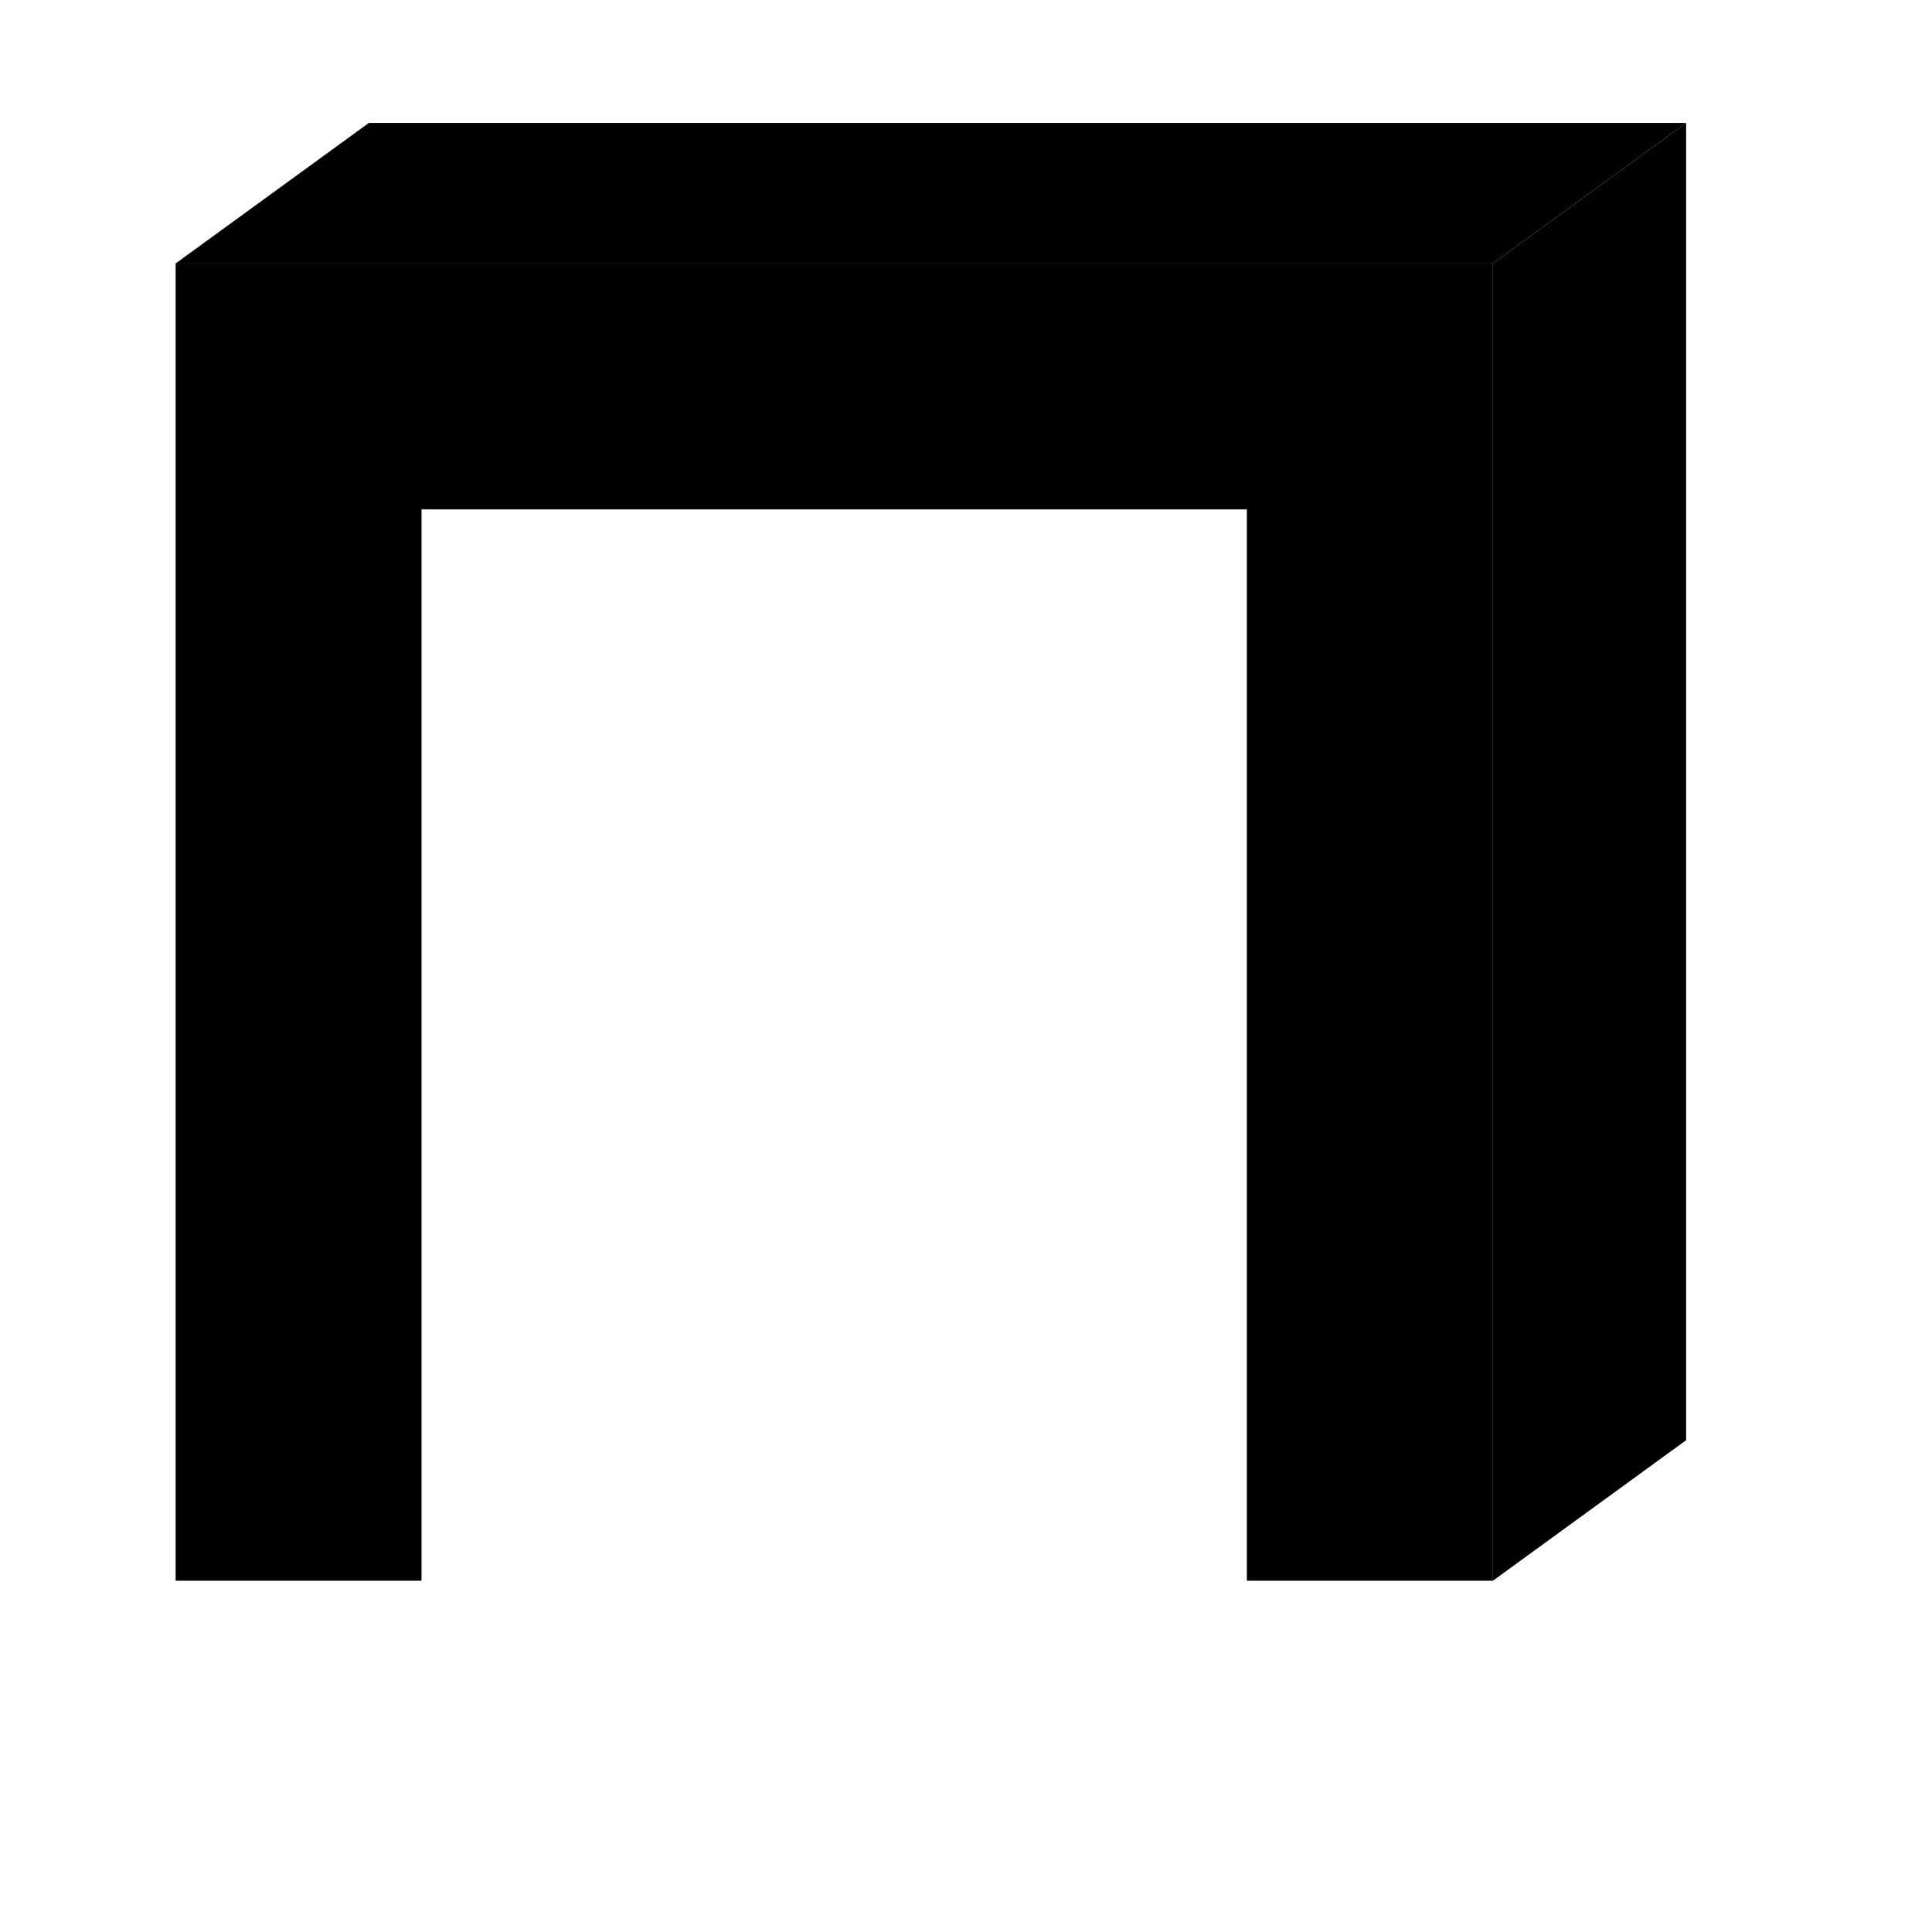
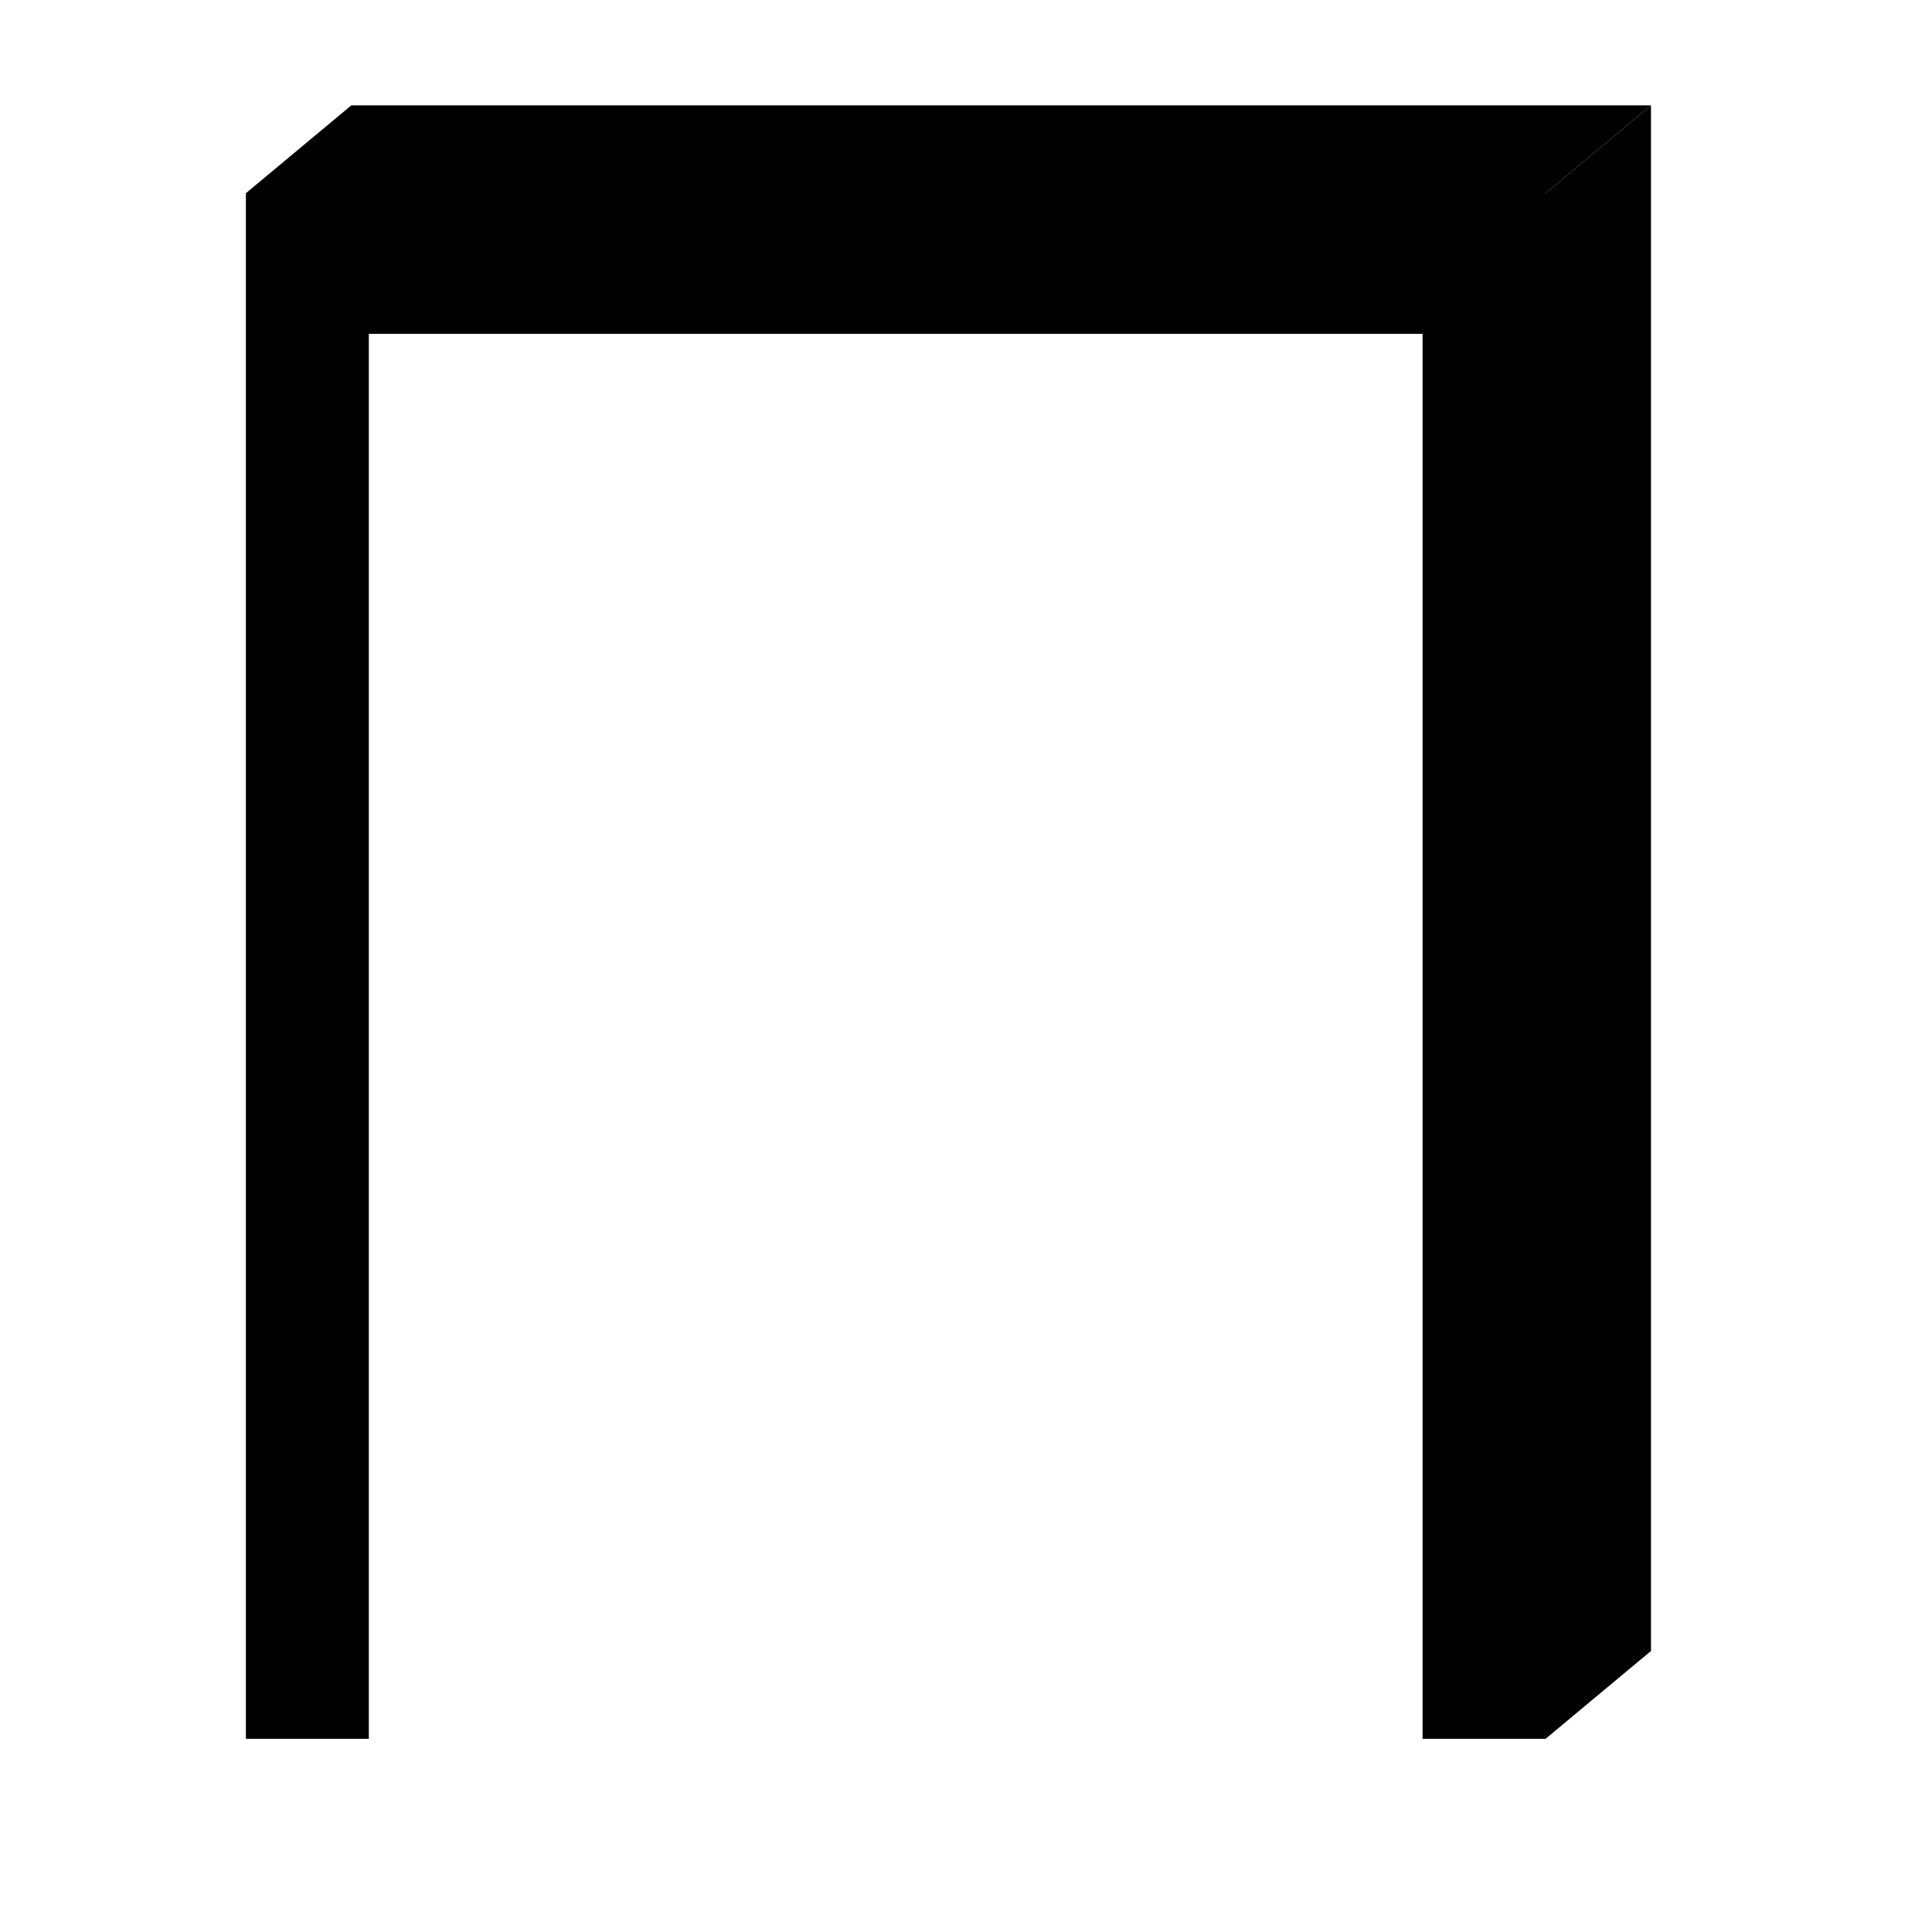
<svg xmlns="http://www.w3.org/2000/svg" width="220" height="220" viewBox="0 0 220 220">
-   <path fill="{{face}}" fill-rule="evenodd" d="M20 180 L20 30 L170 30 L170 180 L142 180 L142 58 L48 58 L48 180 Z" />
-   <path fill="{{edge}}" d="M20 30 L42 14 L192 14 L170 30 Z" />
-   <path fill="{{edge}}" d="M48 58 L70 42 L164 42 L142 58 Z" />
-   <path fill="{{side}}" d="M170 30 L192 14 L192 164 L170 180 Z" />
-   <path fill="{{side}}" d="M142 58 L164 42 L164 164 L142 180 Z" />
+   <path fill="{{face}}" fill-rule="evenodd" d="M28 198 L28 22 L176 22 L176 198 L162 198 L162 38 L42 38 L42 198 Z" />
+   <path fill="{{edge}}" d="M28 22 L40 12 L188 12 L176 22 Z" />
+   <path fill="{{edge}}" d="M42 38 L54 28 L174 28 L162 38 Z" />
+   <path fill="{{side}}" d="M176 22 L188 12 L188 188 L176 198 Z" />
+   <path fill="{{side}}" d="M162 38 L174 28 L174 188 L162 198 Z" />
</svg>
